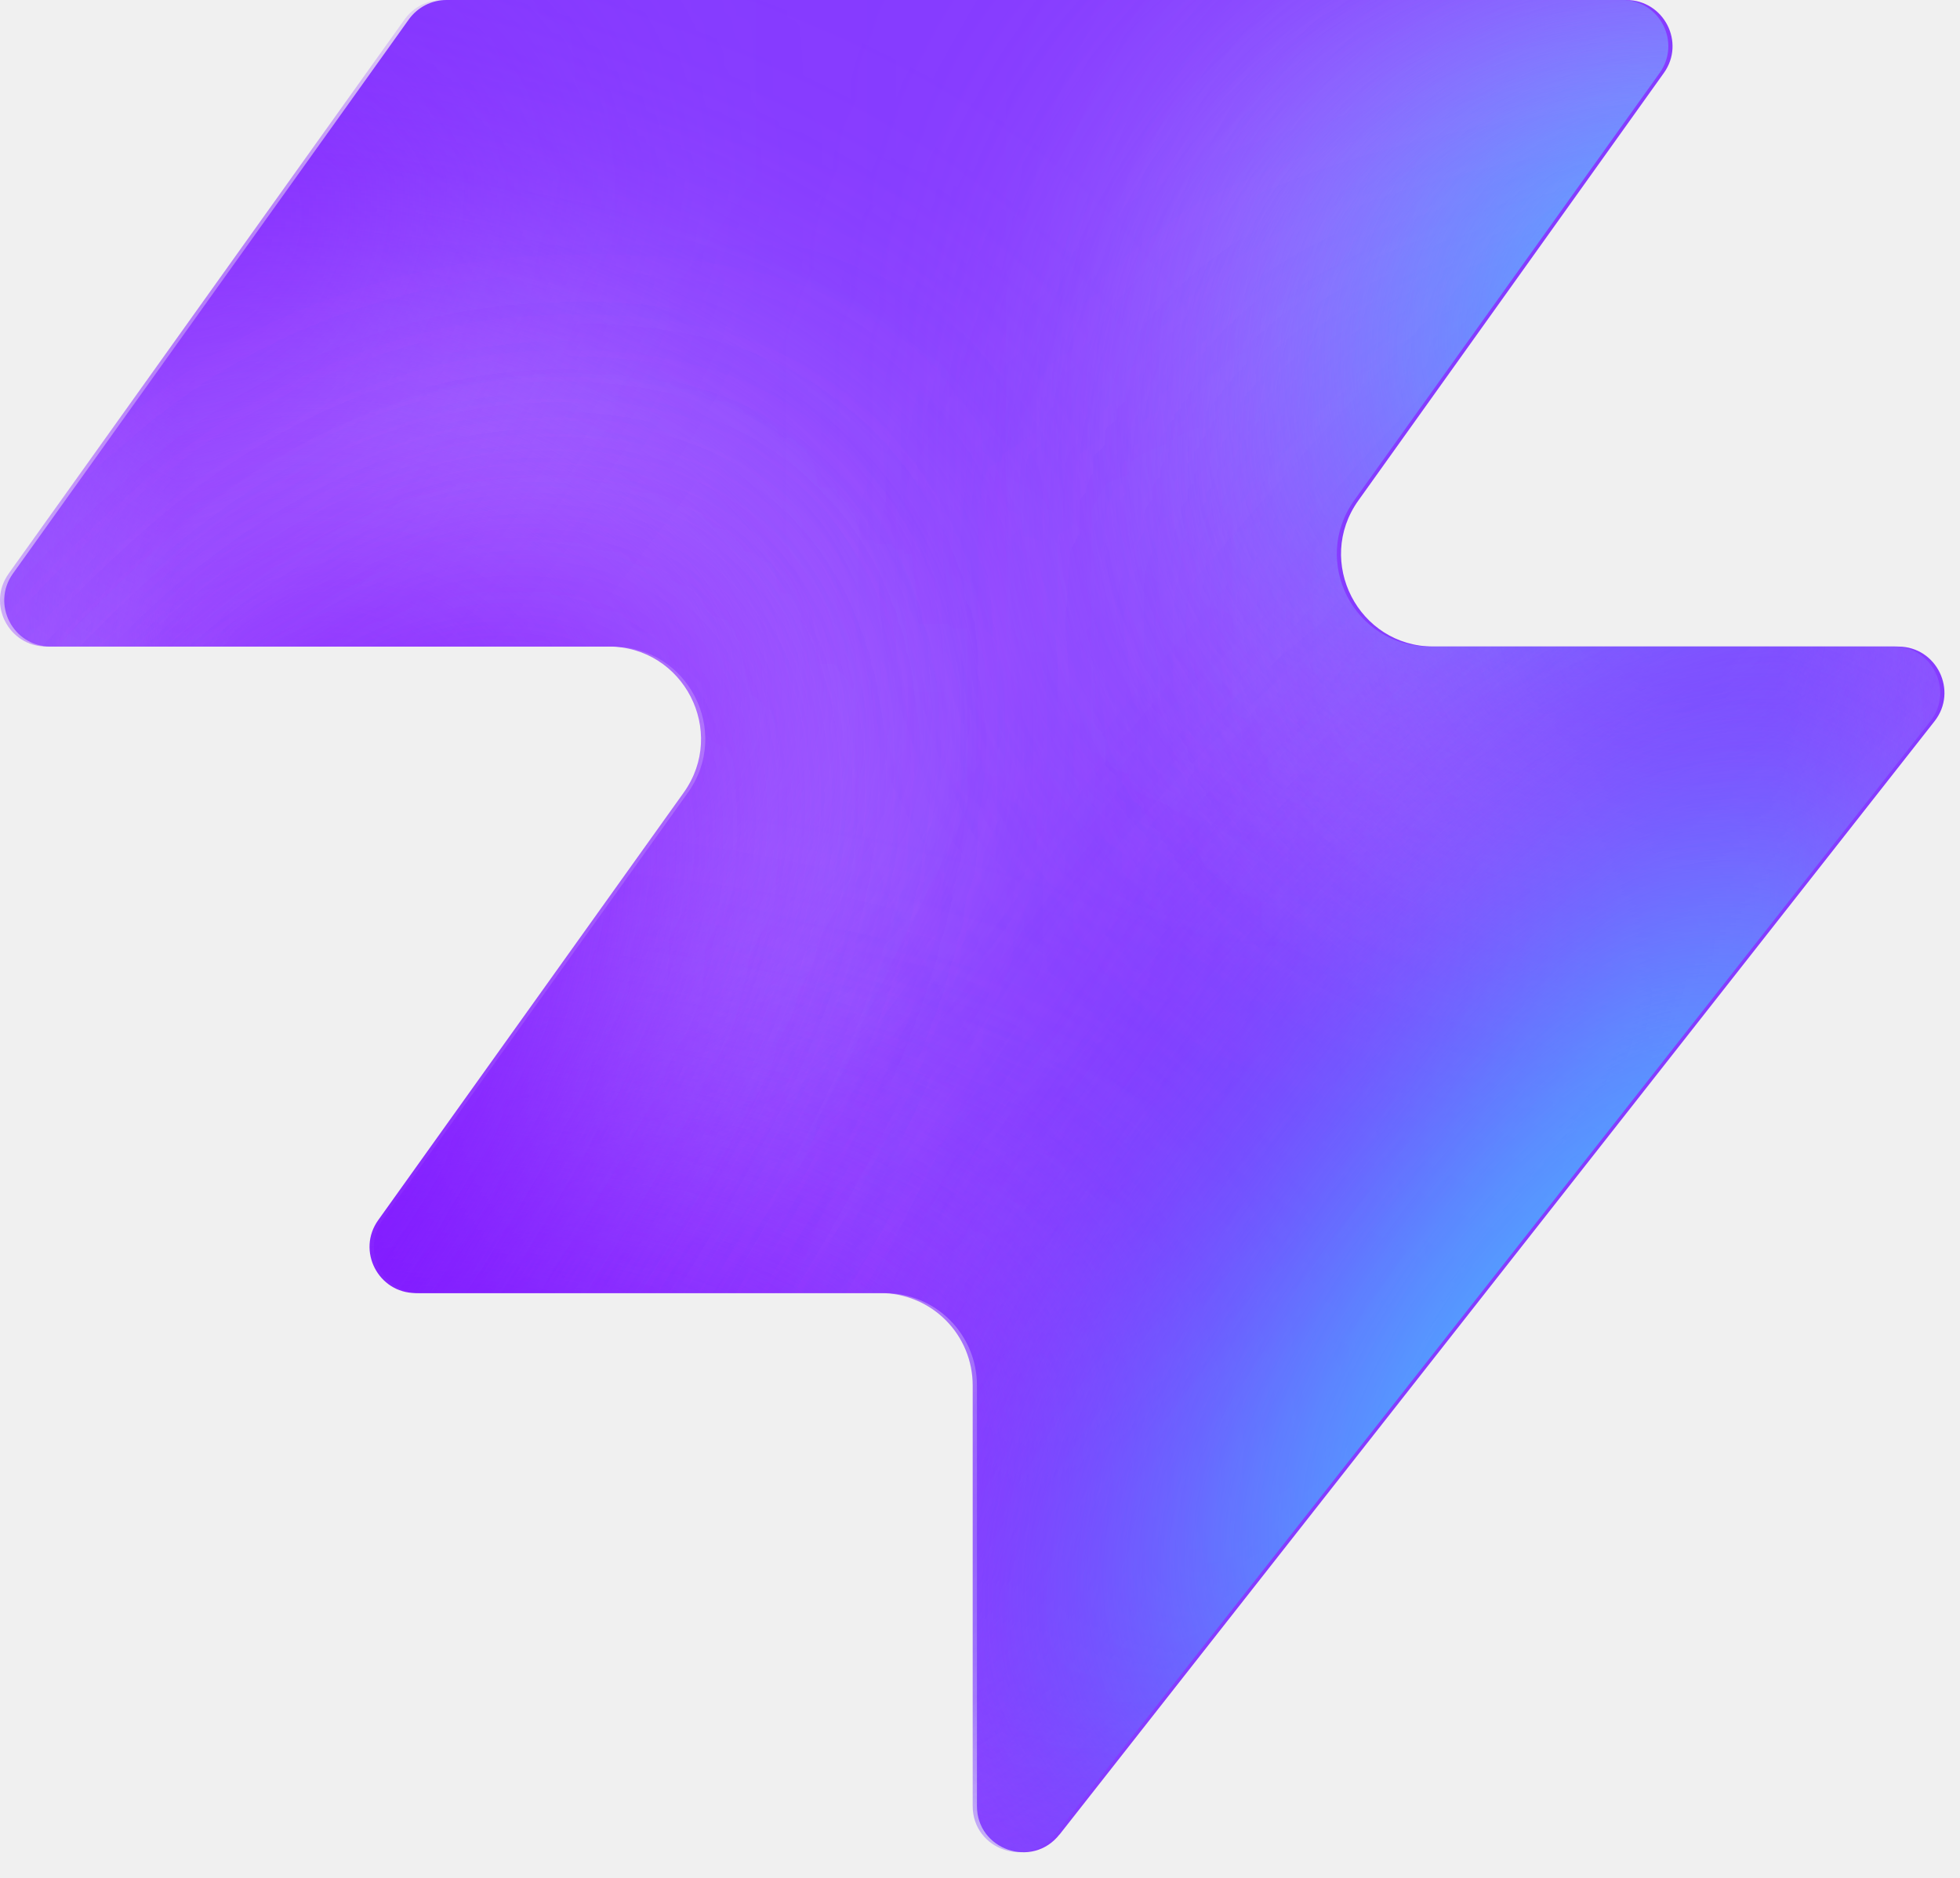
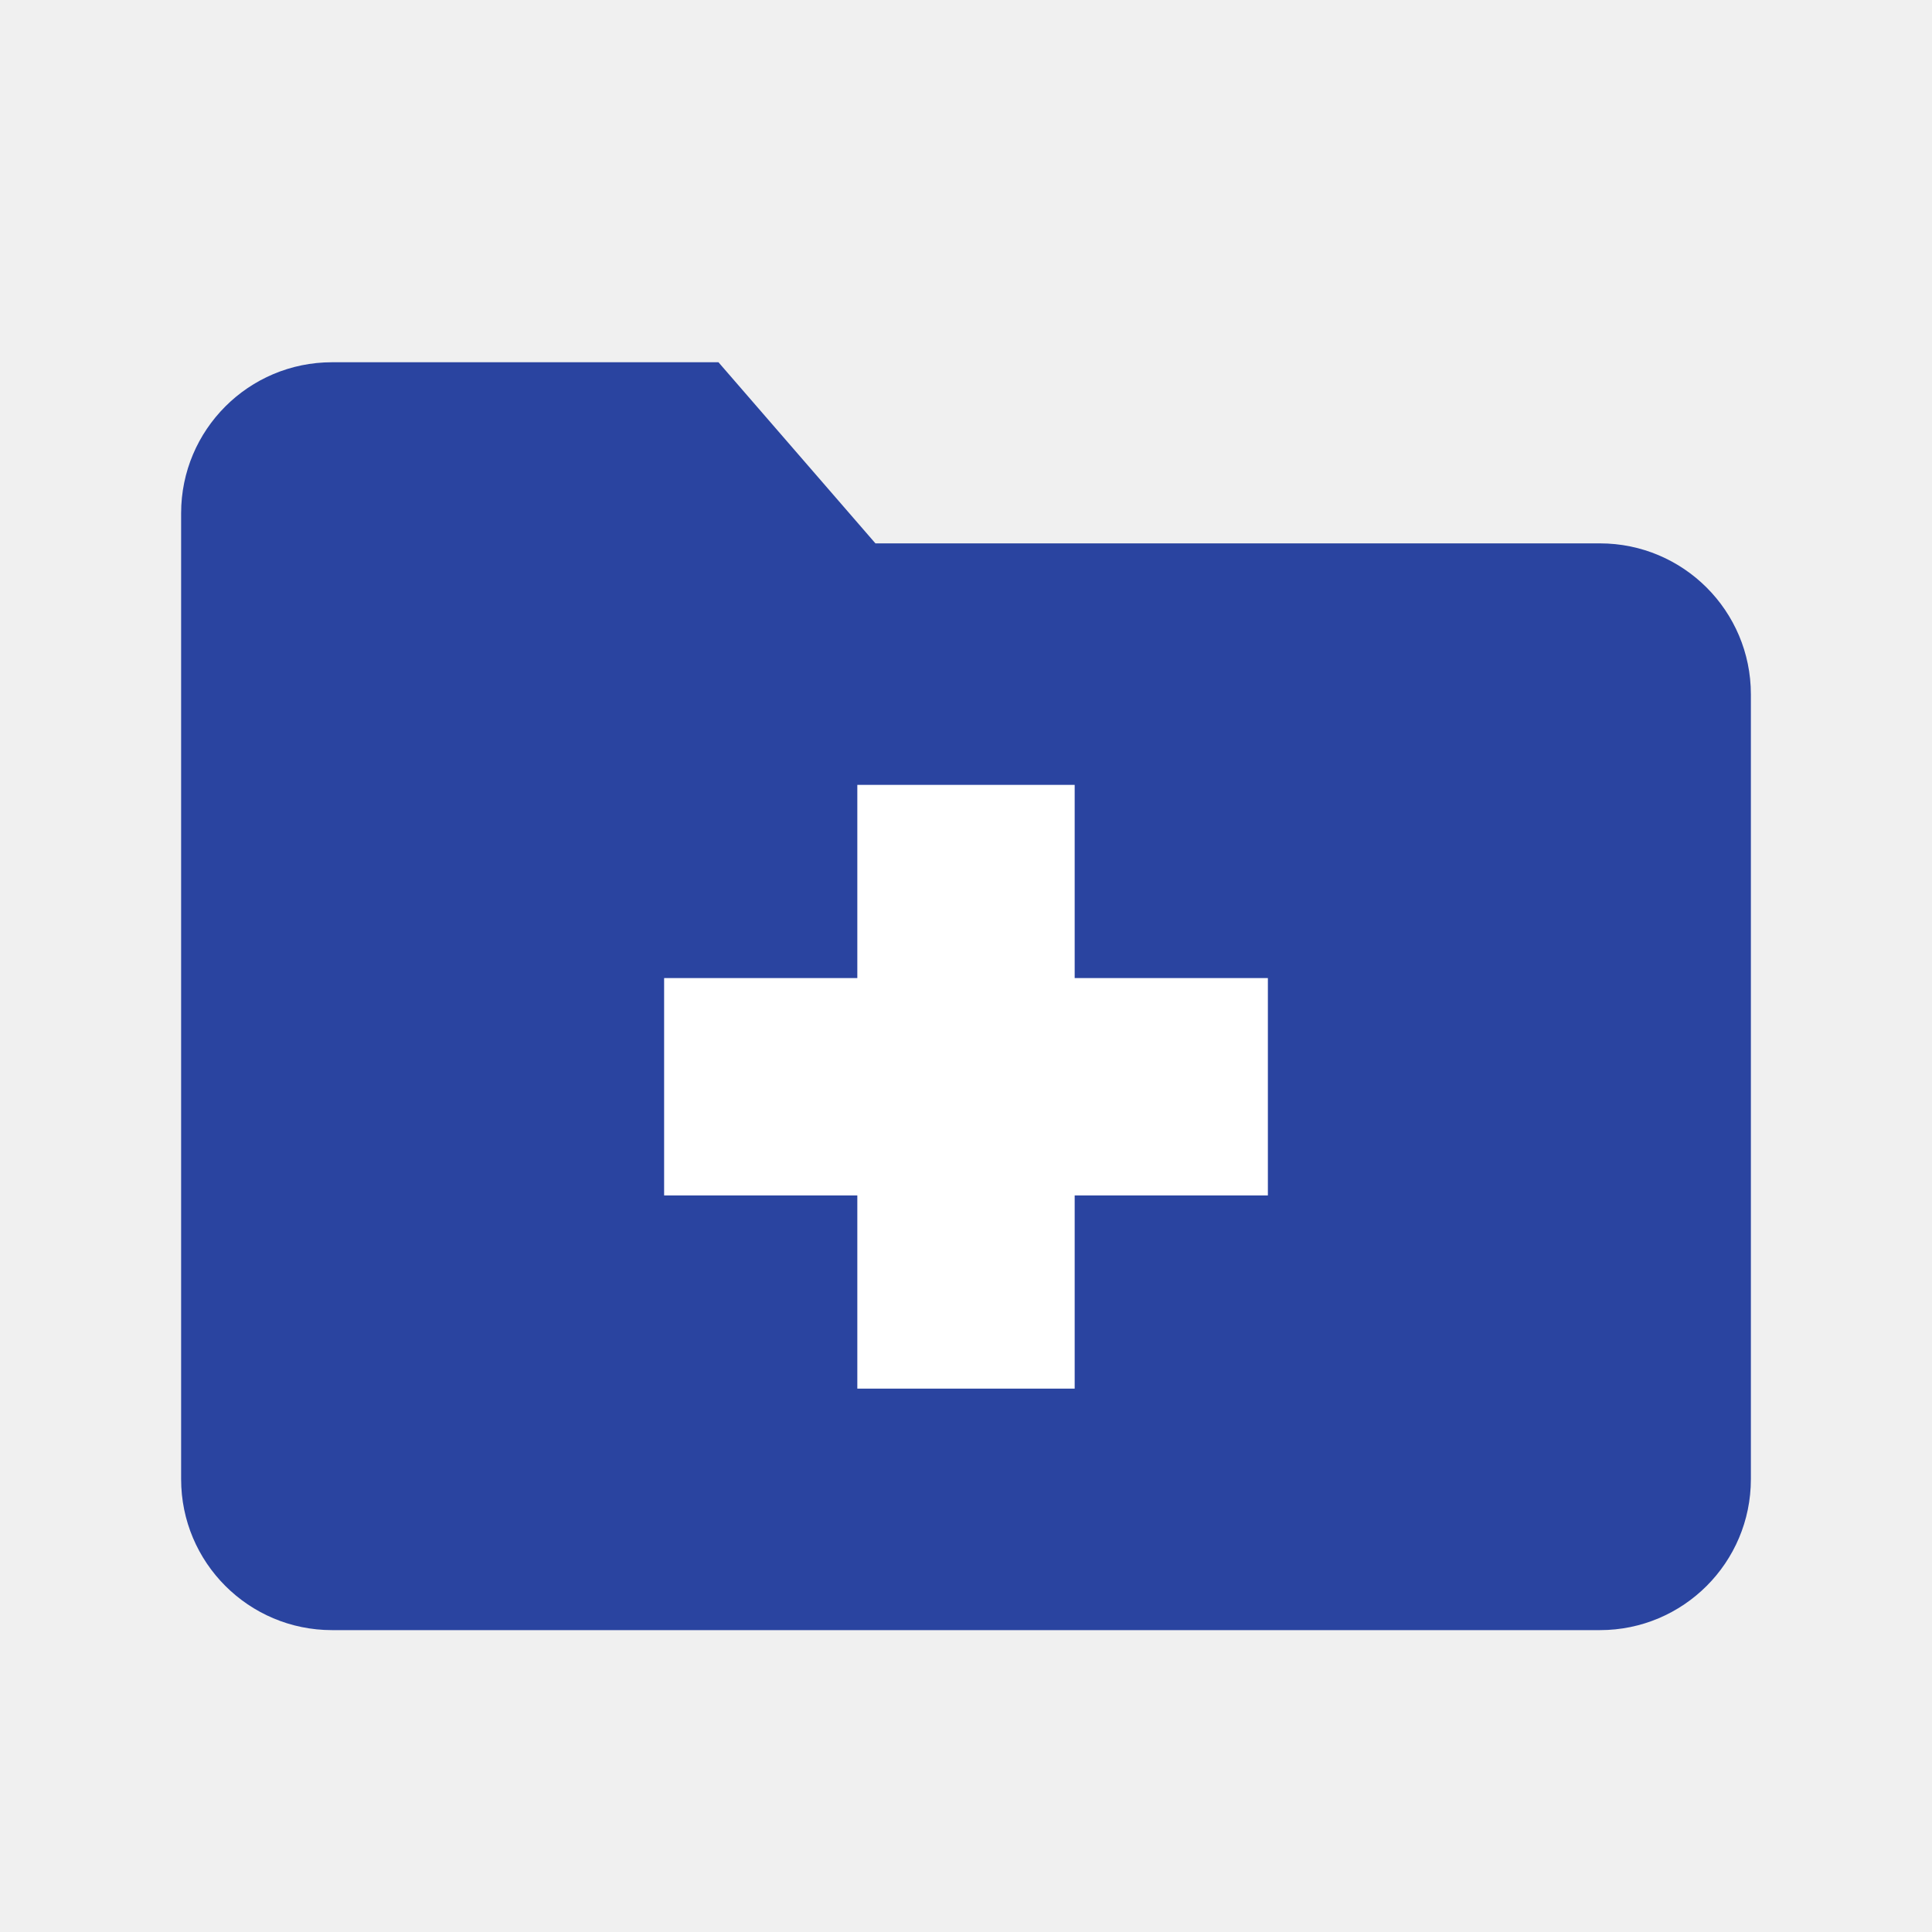
- <svg xmlns="http://www.w3.org/2000/svg" width="48" height="46" fill="none" viewBox="0 0 48 46">
-   <path fill="#863bff" d="M25.946 44.938c-.664.845-2.021.375-2.021-.698V33.937a2.26 2.26 0 0 0-2.262-2.262H10.287c-.92 0-1.456-1.04-.92-1.788l7.48-10.471c1.07-1.497 0-3.578-1.842-3.578H1.237c-.92 0-1.456-1.04-.92-1.788L10.013.474c.214-.297.556-.474.92-.474h28.894c.92 0 1.456 1.04.92 1.788l-7.48 10.471c-1.07 1.498 0 3.579 1.842 3.579h11.377c.943 0 1.473 1.088.89 1.83L25.947 44.94z" style="fill:#863bff;fill:color(display-p3 .525 .23 1);fill-opacity:1" />
-   <mask id="a" width="48" height="46" x="0" y="0" maskUnits="userSpaceOnUse" style="mask-type:alpha">
-     <path fill="#000" d="M25.842 44.938c-.664.844-2.021.375-2.021-.698V33.937a2.26 2.26 0 0 0-2.262-2.262H10.183c-.92 0-1.456-1.04-.92-1.788l7.48-10.471c1.07-1.498 0-3.579-1.842-3.579H1.133c-.92 0-1.456-1.04-.92-1.787L9.91.473c.214-.297.556-.474.92-.474h28.894c.92 0 1.456 1.04.92 1.788l-7.48 10.471c-1.07 1.498 0 3.578 1.842 3.578h11.377c.943 0 1.473 1.088.89 1.832L25.843 44.94z" style="fill:#000;fill-opacity:1" />
-   </mask>
-   <g mask="url(#a)">
-     <g filter="url(#b)">
-       <ellipse cx="5.508" cy="14.704" fill="#ede6ff" rx="5.508" ry="14.704" style="fill:#ede6ff;fill:color(display-p3 .927 .903 1);fill-opacity:1" transform="matrix(.00324 1 1 -.00324 -4.47 31.516)" />
-     </g>
-     <g filter="url(#c)">
-       <ellipse cx="10.399" cy="29.851" fill="#ede6ff" rx="10.399" ry="29.851" style="fill:#ede6ff;fill:color(display-p3 .927 .903 1);fill-opacity:1" transform="matrix(.00324 1 1 -.00324 -39.328 7.883)" />
-     </g>
-     <g filter="url(#d)">
-       <ellipse cx="5.508" cy="30.487" fill="#7e14ff" rx="5.508" ry="30.487" style="fill:#7e14ff;fill:color(display-p3 .492 .077 1);fill-opacity:1" transform="rotate(89.814 -25.913 -14.639)scale(1 -1)" />
-     </g>
-     <g filter="url(#e)">
-       <ellipse cx="5.508" cy="30.599" fill="#7e14ff" rx="5.508" ry="30.599" style="fill:#7e14ff;fill:color(display-p3 .492 .077 1);fill-opacity:1" transform="rotate(89.814 -32.644 -3.334)scale(1 -1)" />
-     </g>
-     <g filter="url(#f)">
-       <ellipse cx="5.508" cy="30.599" fill="#7e14ff" rx="5.508" ry="30.599" style="fill:#7e14ff;fill:color(display-p3 .492 .077 1);fill-opacity:1" transform="matrix(.00324 1 1 -.00324 -34.34 30.47)" />
-     </g>
-     <g filter="url(#g)">
-       <ellipse cx="14.072" cy="22.078" fill="#ede6ff" rx="14.072" ry="22.078" style="fill:#ede6ff;fill:color(display-p3 .927 .903 1);fill-opacity:1" transform="rotate(93.35 24.506 48.493)scale(-1 1)" />
-     </g>
-     <g filter="url(#h)">
-       <ellipse cx="3.47" cy="21.501" fill="#7e14ff" rx="3.47" ry="21.501" style="fill:#7e14ff;fill:color(display-p3 .492 .077 1);fill-opacity:1" transform="rotate(89.009 28.708 47.59)scale(-1 1)" />
-     </g>
-     <g filter="url(#i)">
-       <ellipse cx="3.47" cy="21.501" fill="#7e14ff" rx="3.47" ry="21.501" style="fill:#7e14ff;fill:color(display-p3 .492 .077 1);fill-opacity:1" transform="rotate(89.009 28.708 47.59)scale(-1 1)" />
-     </g>
-     <g filter="url(#j)">
-       <ellipse cx=".387" cy="8.972" fill="#7e14ff" rx="4.407" ry="29.108" style="fill:#7e14ff;fill:color(display-p3 .492 .077 1);fill-opacity:1" transform="rotate(39.51 .387 8.972)" />
-     </g>
-     <g filter="url(#k)">
-       <ellipse cx="47.523" cy="-6.092" fill="#7e14ff" rx="4.407" ry="29.108" style="fill:#7e14ff;fill:color(display-p3 .492 .077 1);fill-opacity:1" transform="rotate(37.892 47.523 -6.092)" />
-     </g>
-     <g filter="url(#l)">
-       <ellipse cx="41.412" cy="6.333" fill="#47bfff" rx="5.971" ry="9.665" style="fill:#47bfff;fill:color(display-p3 .28 .748 1);fill-opacity:1" transform="rotate(37.892 41.412 6.333)" />
-     </g>
-     <g filter="url(#m)">
-       <ellipse cx="-1.879" cy="38.332" fill="#7e14ff" rx="4.407" ry="29.108" style="fill:#7e14ff;fill:color(display-p3 .492 .077 1);fill-opacity:1" transform="rotate(37.892 -1.88 38.332)" />
-     </g>
-     <g filter="url(#n)">
-       <ellipse cx="-1.879" cy="38.332" fill="#7e14ff" rx="4.407" ry="29.108" style="fill:#7e14ff;fill:color(display-p3 .492 .077 1);fill-opacity:1" transform="rotate(37.892 -1.88 38.332)" />
-     </g>
-     <g filter="url(#o)">
-       <ellipse cx="35.651" cy="29.907" fill="#7e14ff" rx="4.407" ry="29.108" style="fill:#7e14ff;fill:color(display-p3 .492 .077 1);fill-opacity:1" transform="rotate(37.892 35.651 29.907)" />
-     </g>
-     <g filter="url(#p)">
-       <ellipse cx="38.418" cy="32.4" fill="#47bfff" rx="5.971" ry="15.297" style="fill:#47bfff;fill:color(display-p3 .28 .748 1);fill-opacity:1" transform="rotate(37.892 38.418 32.4)" />
-     </g>
-   </g>
-   <defs>
-     <filter id="b" width="60.045" height="41.654" x="-19.77" y="16.149" color-interpolation-filters="sRGB" filterUnits="userSpaceOnUse">
-       <feFlood flood-opacity="0" result="BackgroundImageFix" />
-       <feBlend in="SourceGraphic" in2="BackgroundImageFix" result="shape" />
-       <feGaussianBlur result="effect1_foregroundBlur_2002_17158" stdDeviation="7.659" />
-     </filter>
-     <filter id="c" width="90.34" height="51.437" x="-54.613" y="-7.533" color-interpolation-filters="sRGB" filterUnits="userSpaceOnUse">
-       <feFlood flood-opacity="0" result="BackgroundImageFix" />
-       <feBlend in="SourceGraphic" in2="BackgroundImageFix" result="shape" />
-       <feGaussianBlur result="effect1_foregroundBlur_2002_17158" stdDeviation="7.659" />
-     </filter>
-     <filter id="d" width="79.355" height="29.4" x="-49.64" y="2.03" color-interpolation-filters="sRGB" filterUnits="userSpaceOnUse">
-       <feFlood flood-opacity="0" result="BackgroundImageFix" />
-       <feBlend in="SourceGraphic" in2="BackgroundImageFix" result="shape" />
-       <feGaussianBlur result="effect1_foregroundBlur_2002_17158" stdDeviation="4.596" />
-     </filter>
-     <filter id="e" width="79.579" height="29.4" x="-45.045" y="20.029" color-interpolation-filters="sRGB" filterUnits="userSpaceOnUse">
-       <feFlood flood-opacity="0" result="BackgroundImageFix" />
-       <feBlend in="SourceGraphic" in2="BackgroundImageFix" result="shape" />
-       <feGaussianBlur result="effect1_foregroundBlur_2002_17158" stdDeviation="4.596" />
-     </filter>
-     <filter id="f" width="79.579" height="29.4" x="-43.513" y="21.178" color-interpolation-filters="sRGB" filterUnits="userSpaceOnUse">
-       <feFlood flood-opacity="0" result="BackgroundImageFix" />
-       <feBlend in="SourceGraphic" in2="BackgroundImageFix" result="shape" />
-       <feGaussianBlur result="effect1_foregroundBlur_2002_17158" stdDeviation="4.596" />
-     </filter>
-     <filter id="g" width="74.749" height="58.852" x="15.756" y="-17.901" color-interpolation-filters="sRGB" filterUnits="userSpaceOnUse">
-       <feFlood flood-opacity="0" result="BackgroundImageFix" />
-       <feBlend in="SourceGraphic" in2="BackgroundImageFix" result="shape" />
-       <feGaussianBlur result="effect1_foregroundBlur_2002_17158" stdDeviation="7.659" />
-     </filter>
-     <filter id="h" width="61.377" height="25.362" x="23.548" y="2.284" color-interpolation-filters="sRGB" filterUnits="userSpaceOnUse">
-       <feFlood flood-opacity="0" result="BackgroundImageFix" />
-       <feBlend in="SourceGraphic" in2="BackgroundImageFix" result="shape" />
-       <feGaussianBlur result="effect1_foregroundBlur_2002_17158" stdDeviation="4.596" />
-     </filter>
-     <filter id="i" width="61.377" height="25.362" x="23.548" y="2.284" color-interpolation-filters="sRGB" filterUnits="userSpaceOnUse">
-       <feFlood flood-opacity="0" result="BackgroundImageFix" />
-       <feBlend in="SourceGraphic" in2="BackgroundImageFix" result="shape" />
-       <feGaussianBlur result="effect1_foregroundBlur_2002_17158" stdDeviation="4.596" />
-     </filter>
-     <filter id="j" width="56.045" height="63.649" x="-27.636" y="-22.853" color-interpolation-filters="sRGB" filterUnits="userSpaceOnUse">
-       <feFlood flood-opacity="0" result="BackgroundImageFix" />
-       <feBlend in="SourceGraphic" in2="BackgroundImageFix" result="shape" />
-       <feGaussianBlur result="effect1_foregroundBlur_2002_17158" stdDeviation="4.596" />
-     </filter>
-     <filter id="k" width="54.814" height="64.646" x="20.116" y="-38.415" color-interpolation-filters="sRGB" filterUnits="userSpaceOnUse">
-       <feFlood flood-opacity="0" result="BackgroundImageFix" />
-       <feBlend in="SourceGraphic" in2="BackgroundImageFix" result="shape" />
-       <feGaussianBlur result="effect1_foregroundBlur_2002_17158" stdDeviation="4.596" />
-     </filter>
-     <filter id="l" width="33.541" height="35.313" x="24.641" y="-11.323" color-interpolation-filters="sRGB" filterUnits="userSpaceOnUse">
-       <feFlood flood-opacity="0" result="BackgroundImageFix" />
-       <feBlend in="SourceGraphic" in2="BackgroundImageFix" result="shape" />
-       <feGaussianBlur result="effect1_foregroundBlur_2002_17158" stdDeviation="4.596" />
-     </filter>
-     <filter id="m" width="54.814" height="64.646" x="-29.286" y="6.009" color-interpolation-filters="sRGB" filterUnits="userSpaceOnUse">
-       <feFlood flood-opacity="0" result="BackgroundImageFix" />
-       <feBlend in="SourceGraphic" in2="BackgroundImageFix" result="shape" />
-       <feGaussianBlur result="effect1_foregroundBlur_2002_17158" stdDeviation="4.596" />
-     </filter>
-     <filter id="n" width="54.814" height="64.646" x="-29.286" y="6.009" color-interpolation-filters="sRGB" filterUnits="userSpaceOnUse">
-       <feFlood flood-opacity="0" result="BackgroundImageFix" />
-       <feBlend in="SourceGraphic" in2="BackgroundImageFix" result="shape" />
-       <feGaussianBlur result="effect1_foregroundBlur_2002_17158" stdDeviation="4.596" />
-     </filter>
-     <filter id="o" width="54.814" height="64.646" x="8.244" y="-2.416" color-interpolation-filters="sRGB" filterUnits="userSpaceOnUse">
-       <feFlood flood-opacity="0" result="BackgroundImageFix" />
-       <feBlend in="SourceGraphic" in2="BackgroundImageFix" result="shape" />
-       <feGaussianBlur result="effect1_foregroundBlur_2002_17158" stdDeviation="4.596" />
-     </filter>
-     <filter id="p" width="39.409" height="43.623" x="18.713" y="10.588" color-interpolation-filters="sRGB" filterUnits="userSpaceOnUse">
-       <feFlood flood-opacity="0" result="BackgroundImageFix" />
-       <feBlend in="SourceGraphic" in2="BackgroundImageFix" result="shape" />
-       <feGaussianBlur result="effect1_foregroundBlur_2002_17158" stdDeviation="4.596" />
-     </filter>
-   </defs>
+ <svg xmlns="http://www.w3.org/2000/svg" viewBox="0 0 32 32">
+   <path fill="#2a44a0" d="M3 8.5A2.5 2.5 0 0 1 5.5 6h6.4l2.6 3h12A2.5 2.5 0 0 1 29 11.5v13a2.5 2.5 0 0 1-2.5 2.5h-21A2.5 2.5 0 0 1 3 24.5z" />
+   <path fill="#fff" d="M14.2 13h3.6v3.2H21v3.6h-3.2V23h-3.6v-3.2H11v-3.6h3.2z" />
</svg>
